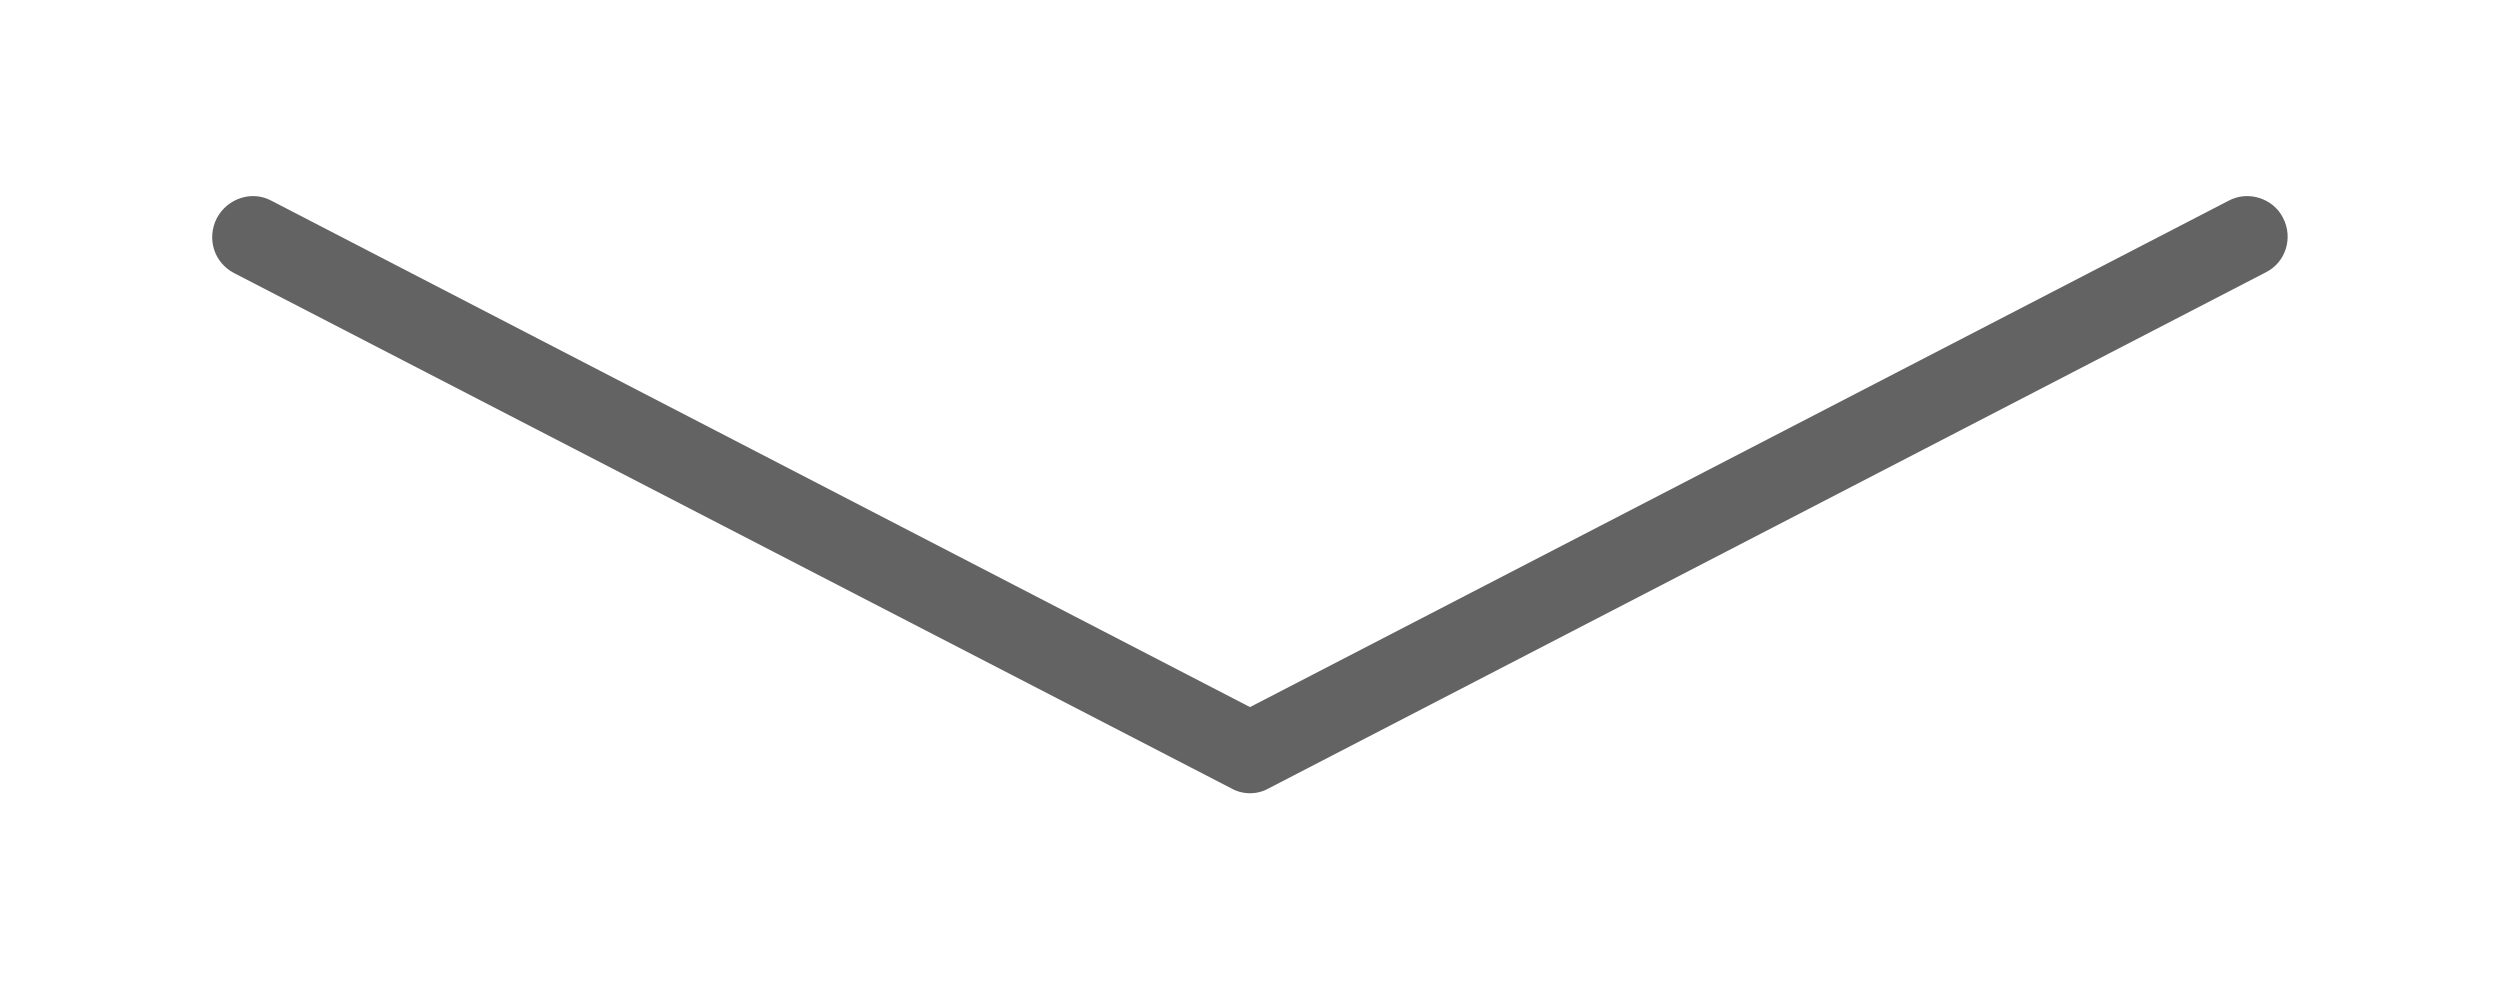
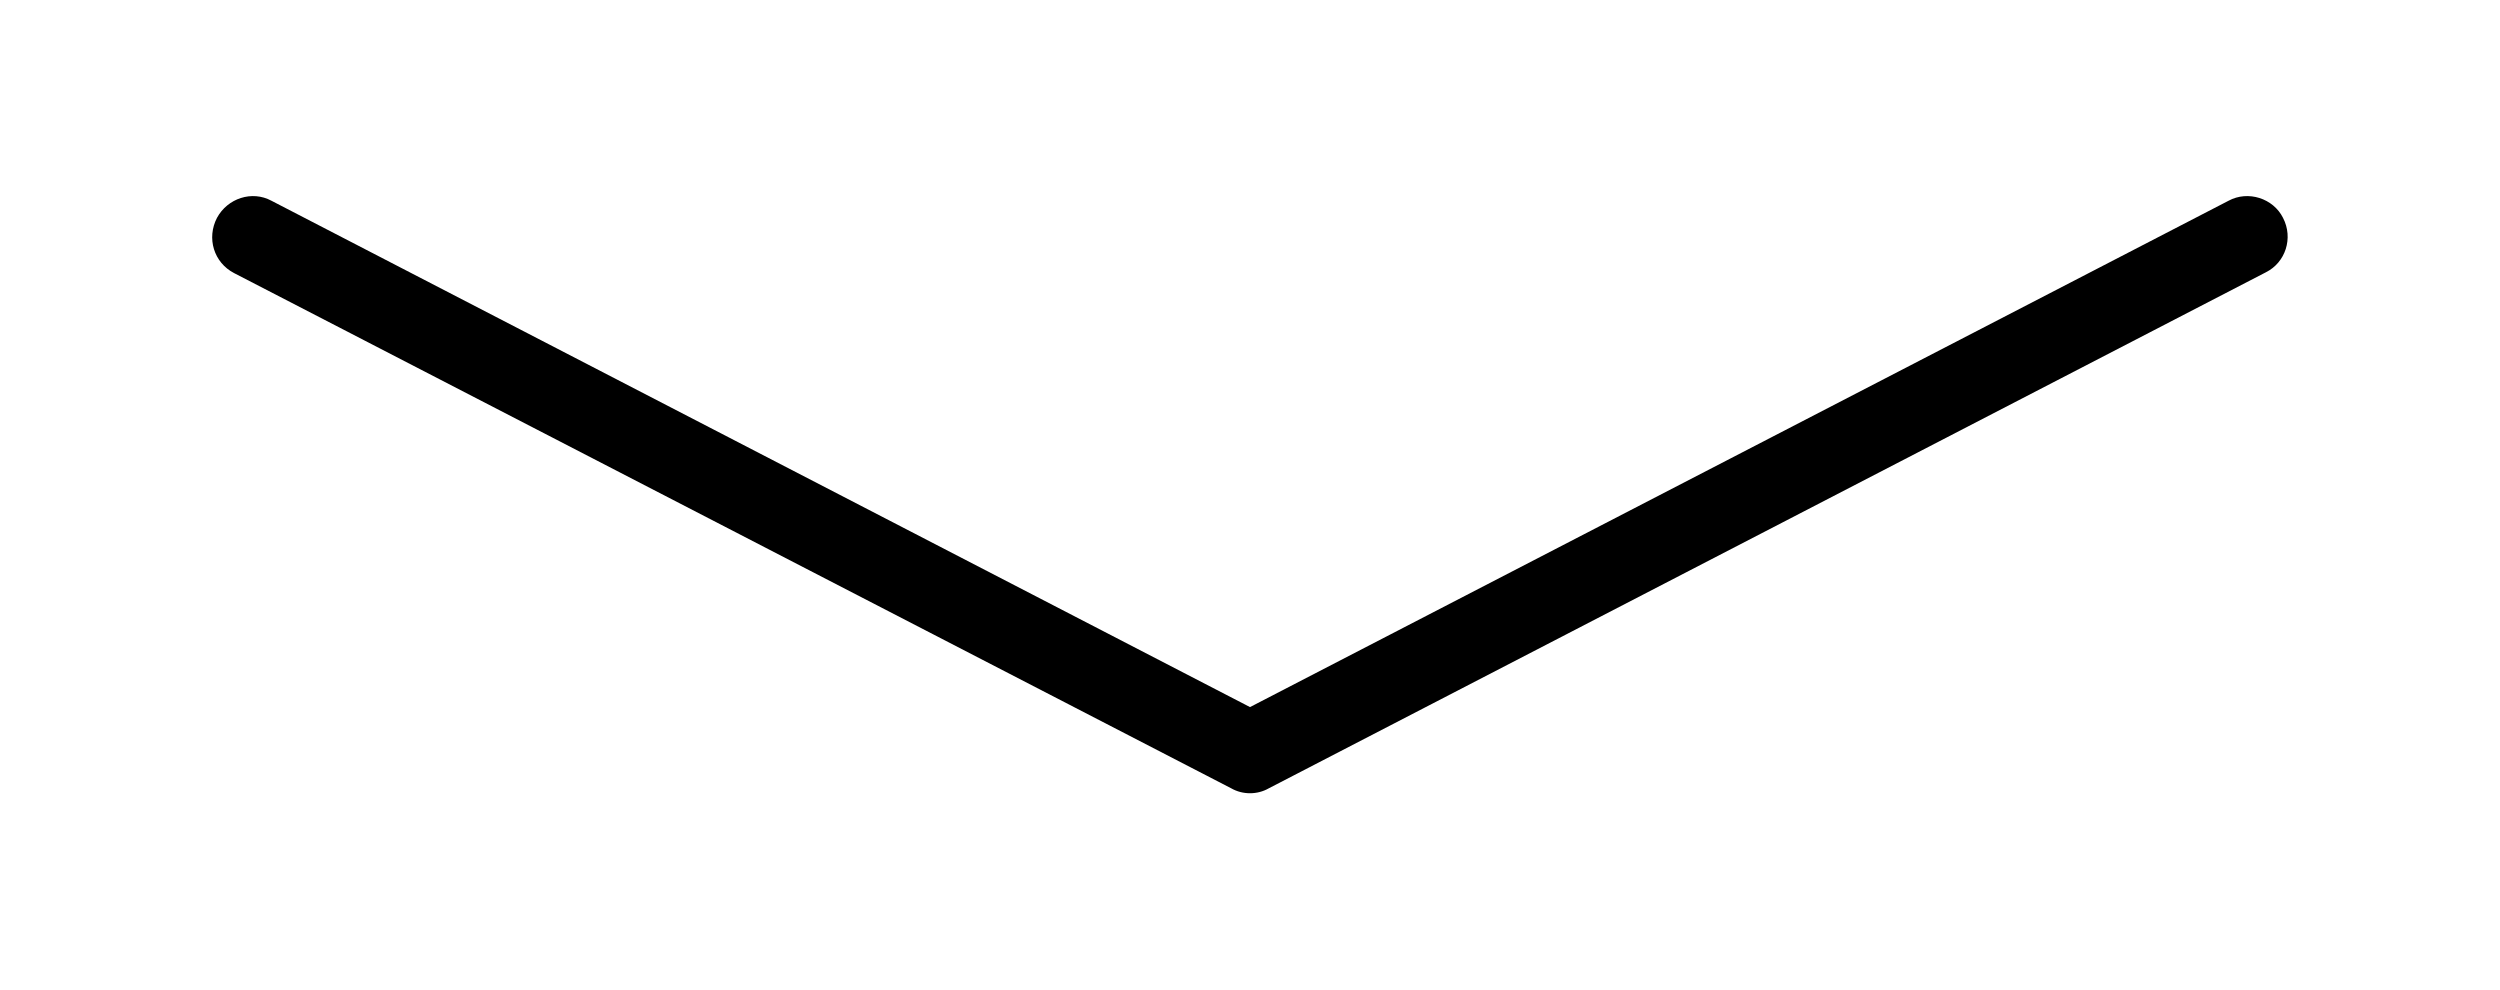
<svg xmlns="http://www.w3.org/2000/svg" version="1.1" id="Layer_1" x="0px" y="0px" viewBox="0 0 30.76 12.17" style="enable-background:new 0 0 30.76 12.17;" xml:space="preserve">
-   <style type="text/css">
- 	.st0{fill:#636364;}
- </style>
  <g>
    <path class="st0" d="M15.38,9.76c-0.08,0-0.16-0.02-0.23-0.06L2.88,3.36C2.63,3.23,2.54,2.93,2.67,2.68   C2.8,2.44,3.1,2.34,3.34,2.47L15.38,8.7l12.04-6.23c0.24-0.13,0.55-0.03,0.67,0.21c0.13,0.25,0.03,0.55-0.21,0.67L15.61,9.7   C15.54,9.74,15.46,9.76,15.38,9.76z" />
  </g>
</svg>
